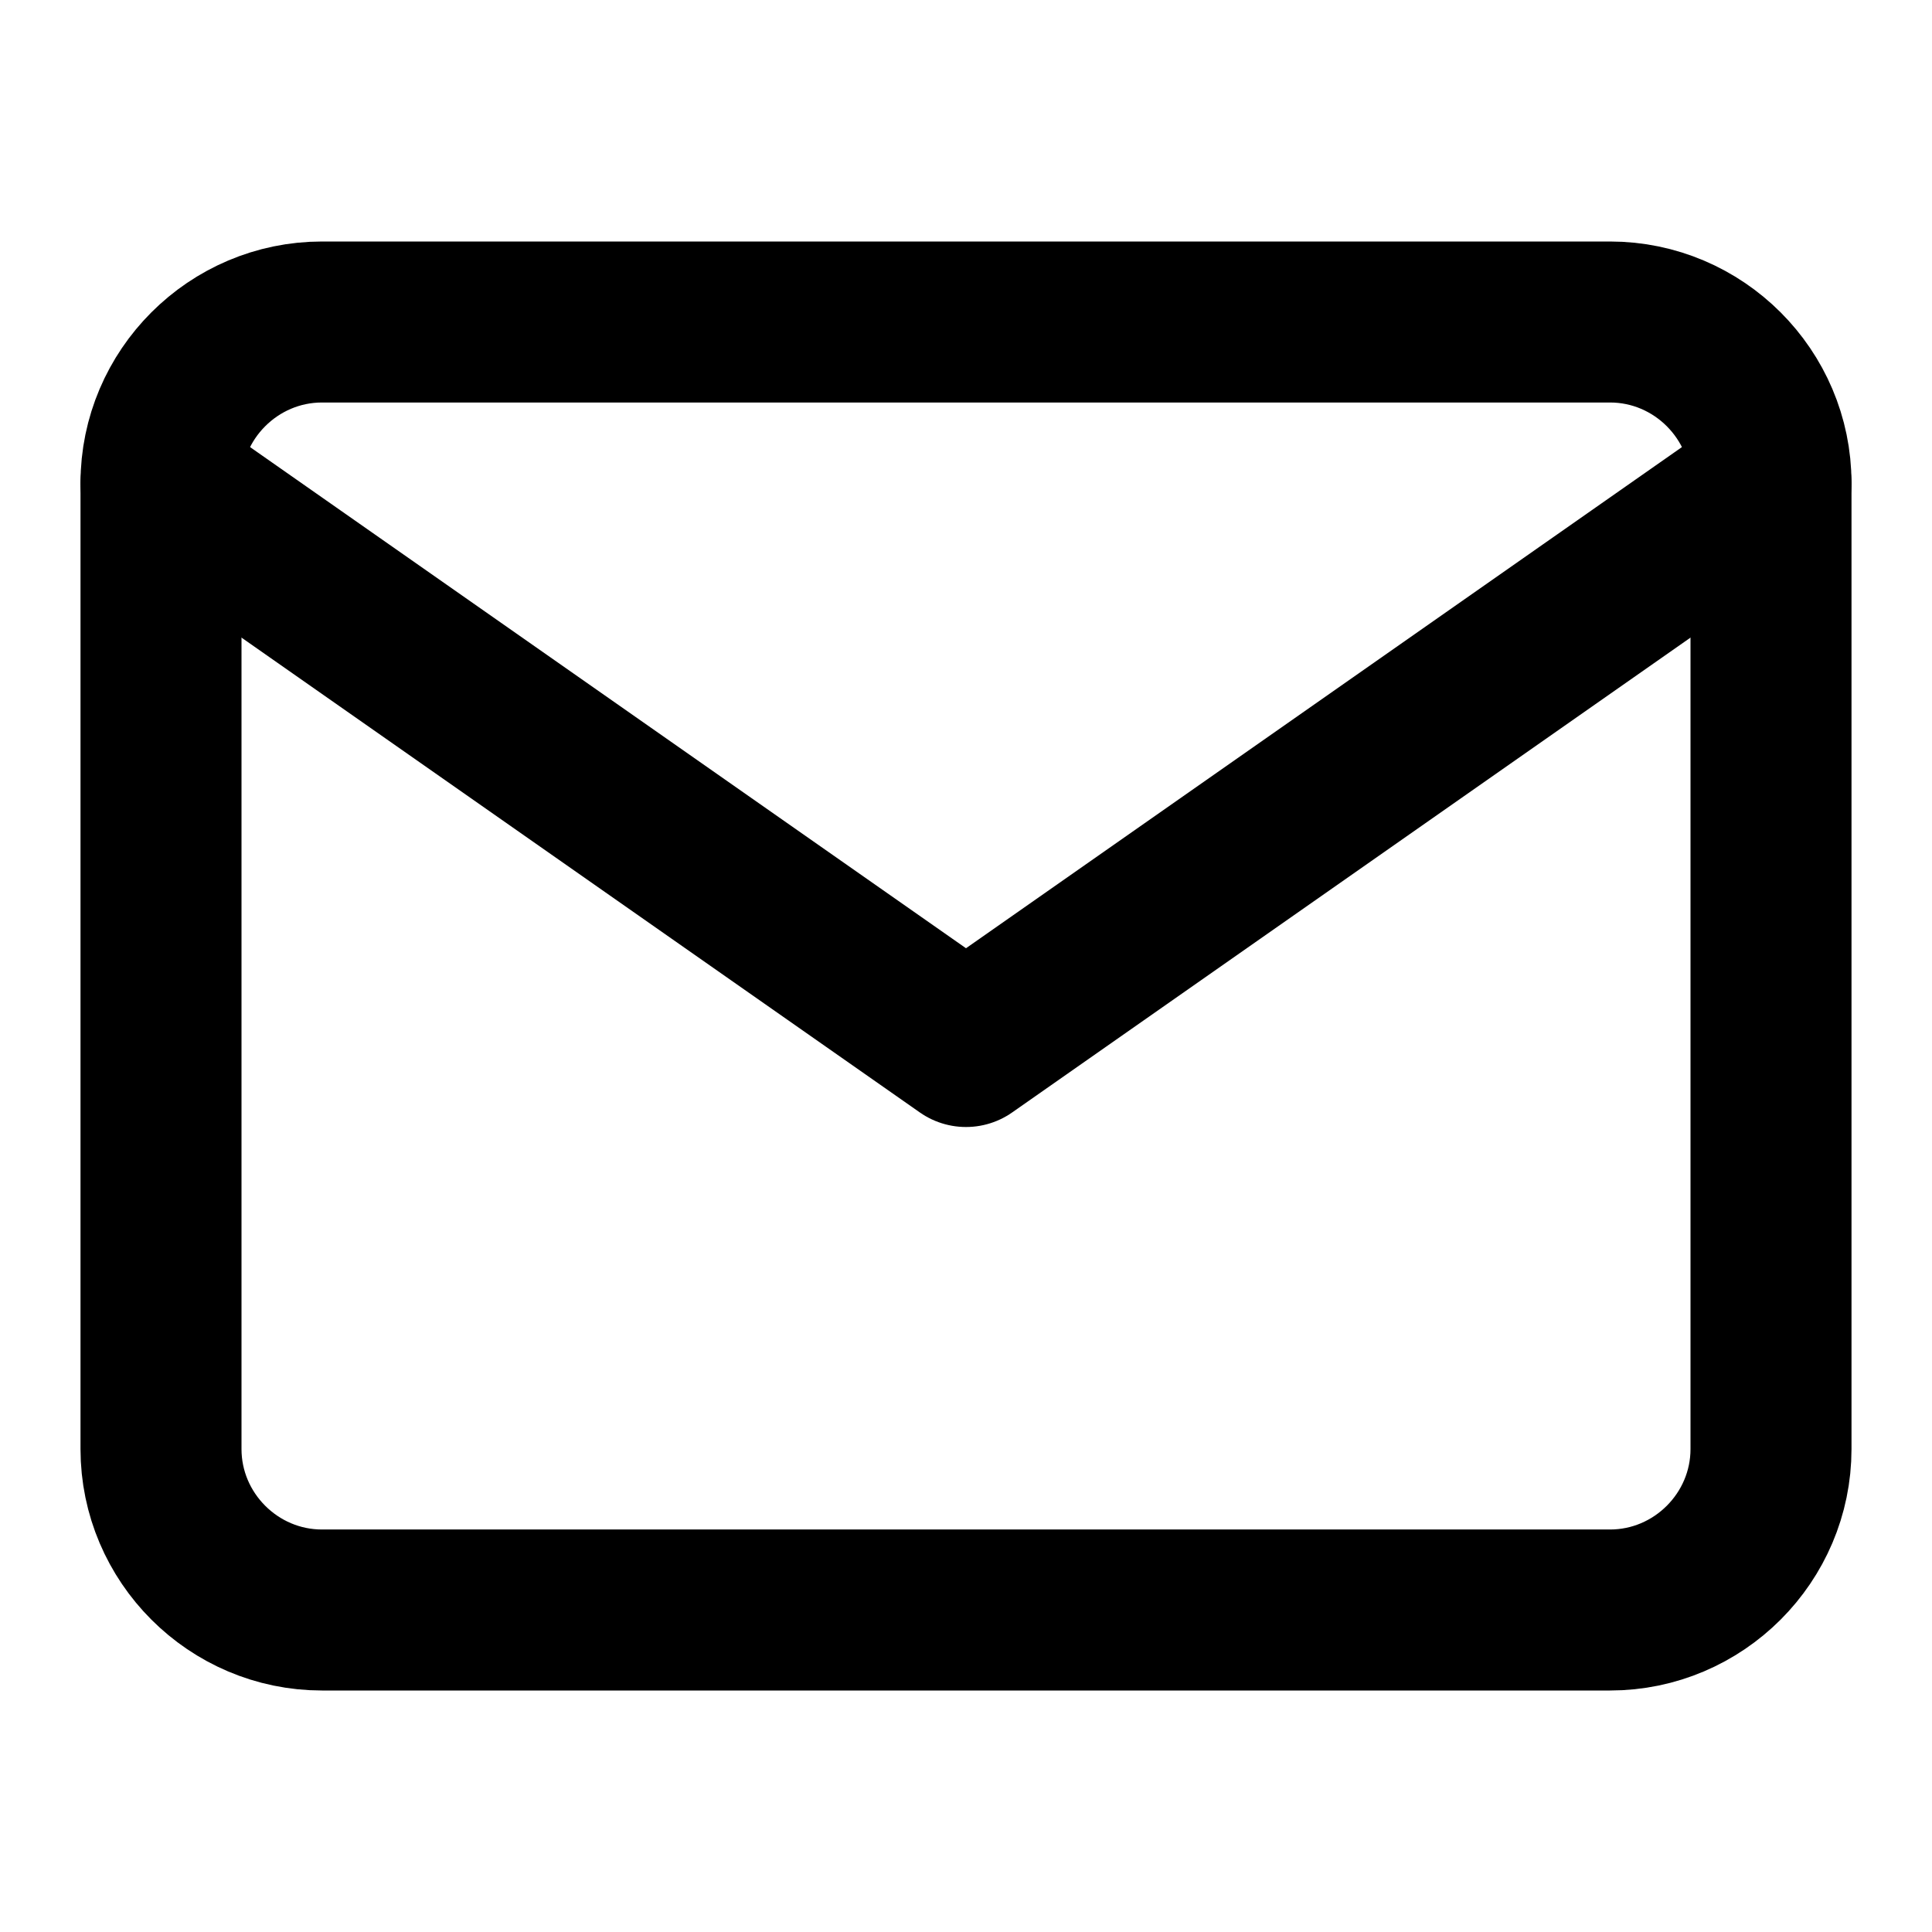
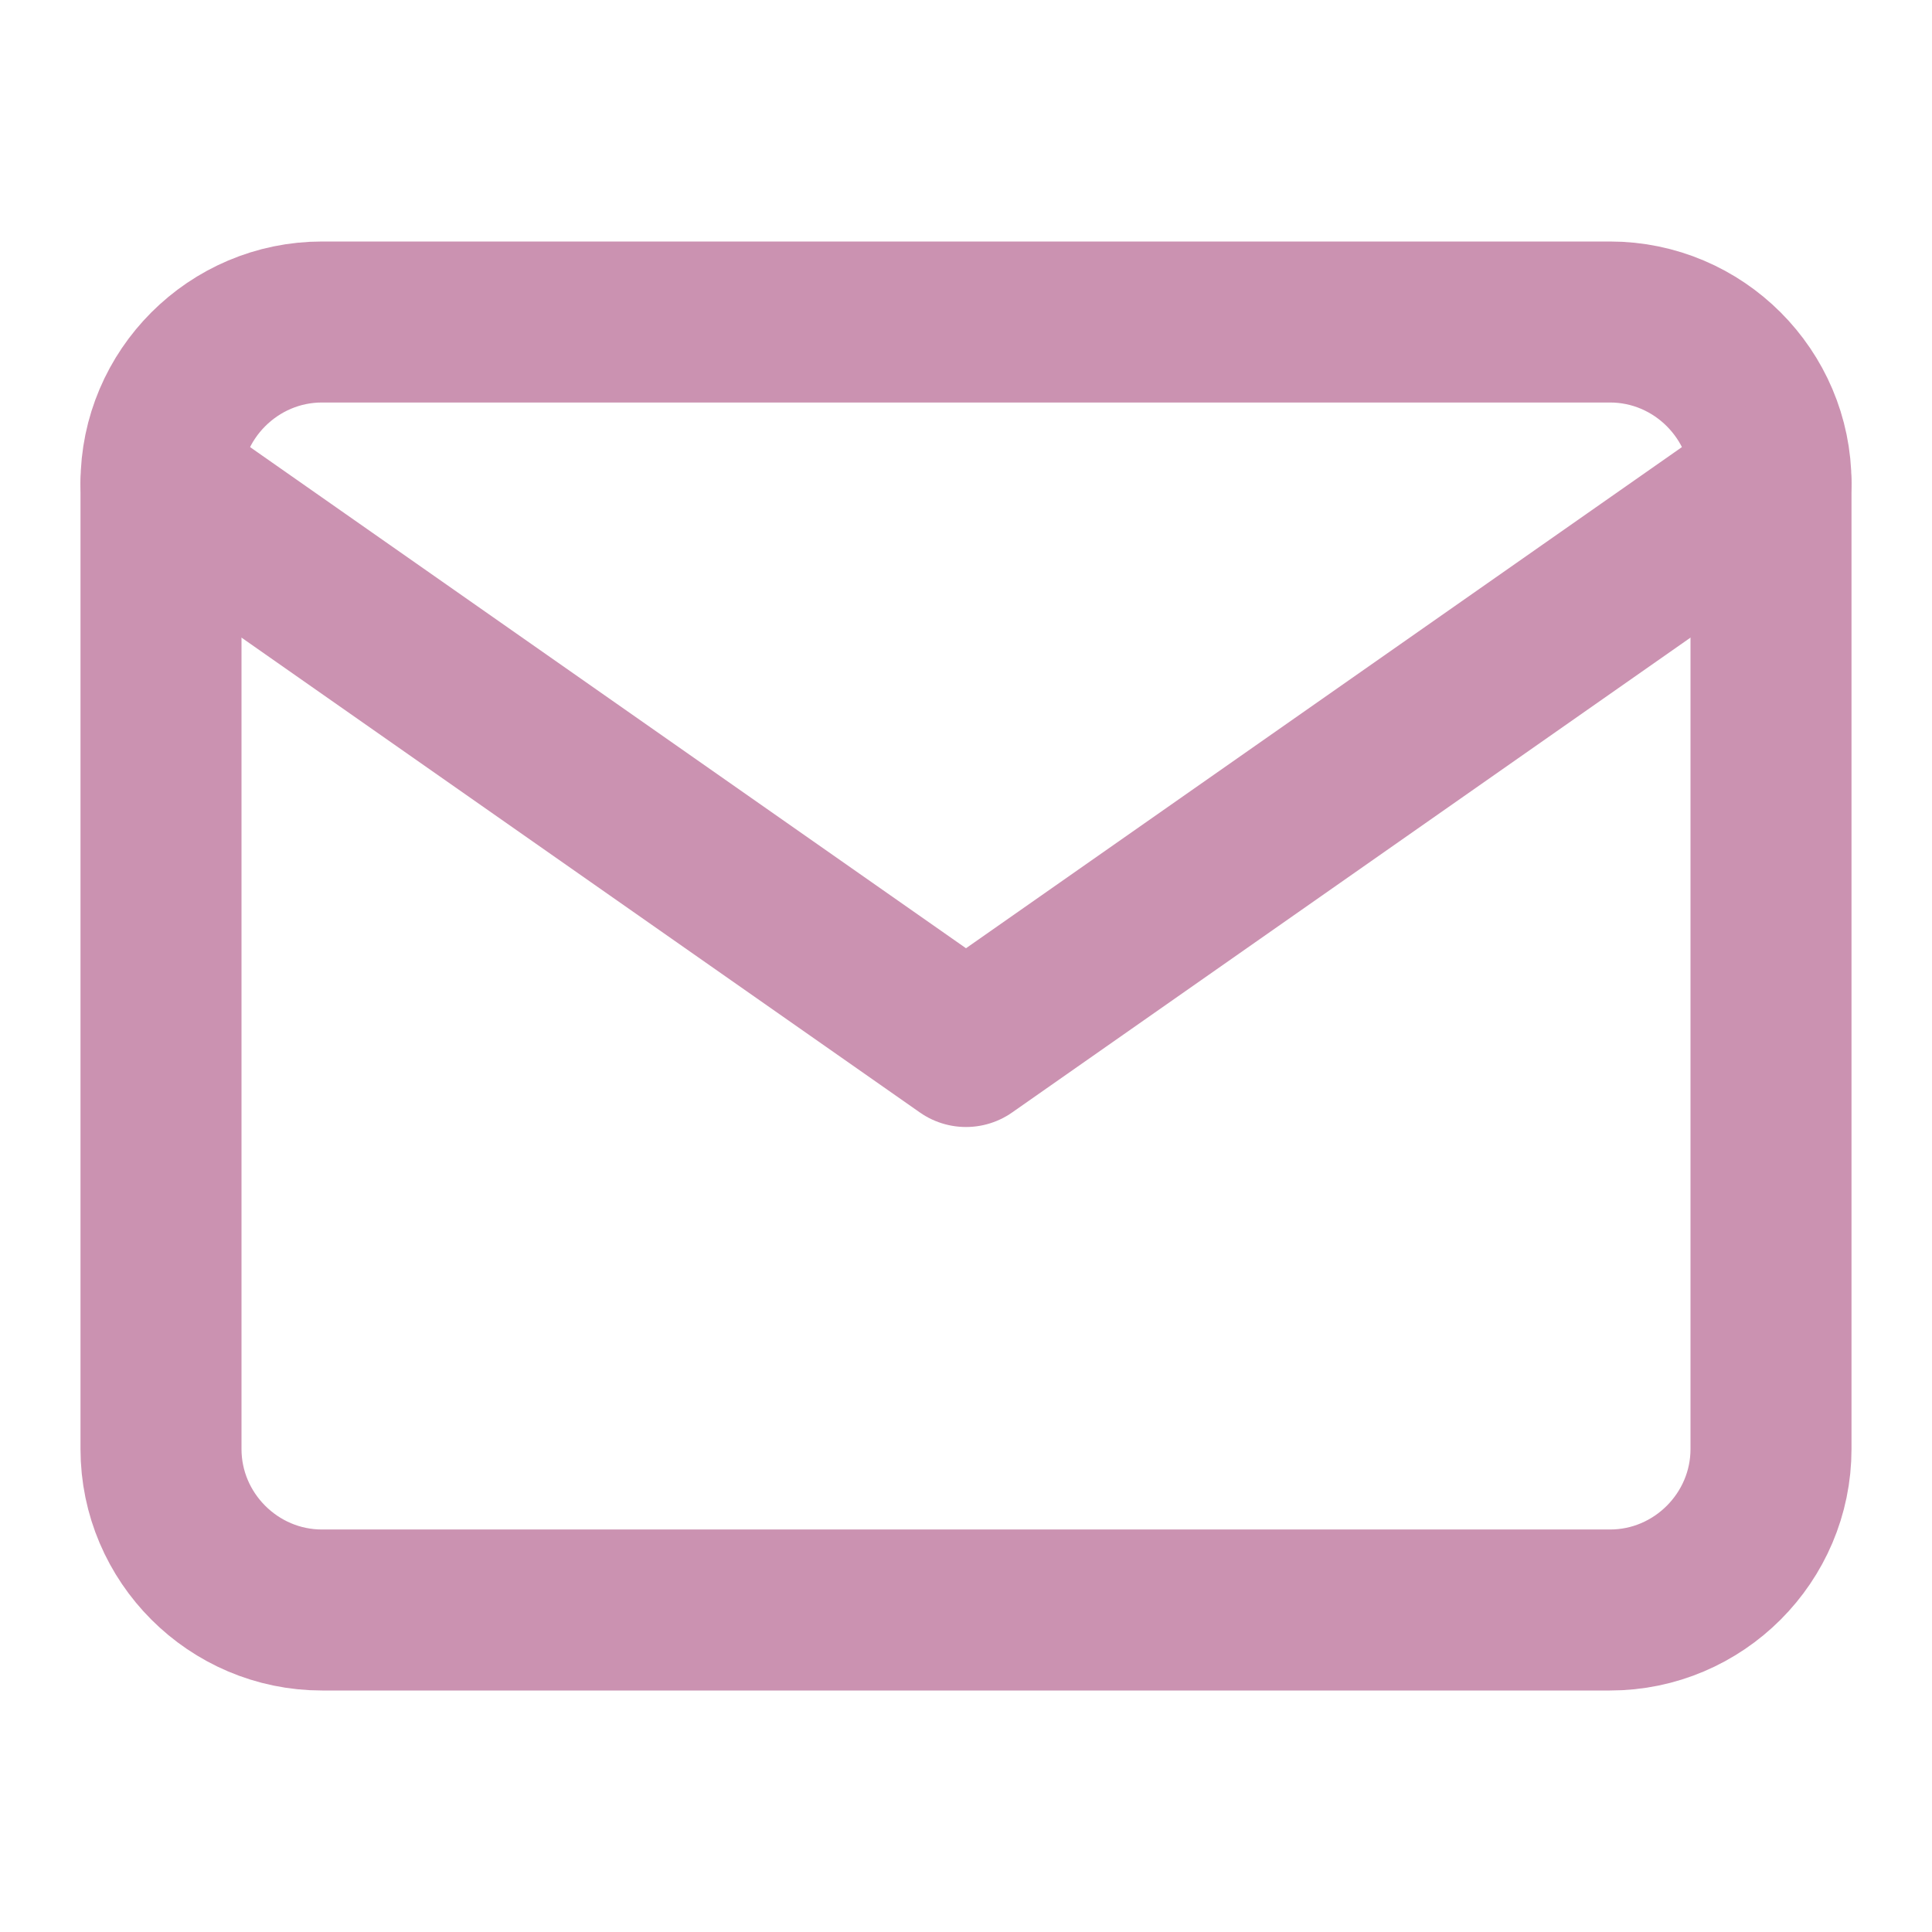
- <svg xmlns="http://www.w3.org/2000/svg" width="24" height="24" viewBox="0 0 24 24" fill="none" stroke="currentColor" stroke-width="2" stroke-linecap="round" stroke-linejoin="round" class="feather feather-mail">
+ <svg xmlns="http://www.w3.org/2000/svg" width="24" height="24" viewBox="0 0 24 24" fill="none" stroke="rgb(203,146,177)" stroke-width="2" stroke-linecap="round" stroke-linejoin="round" class="feather feather-mail">
  <path d="M4 4h16c1.1 0 2 .9 2 2v12c0 1.1-.9 2-2 2H4c-1.1 0-2-.9-2-2V6c0-1.1.9-2 2-2z" />
  <polyline points="22,6 12,13 2,6" />
</svg>
